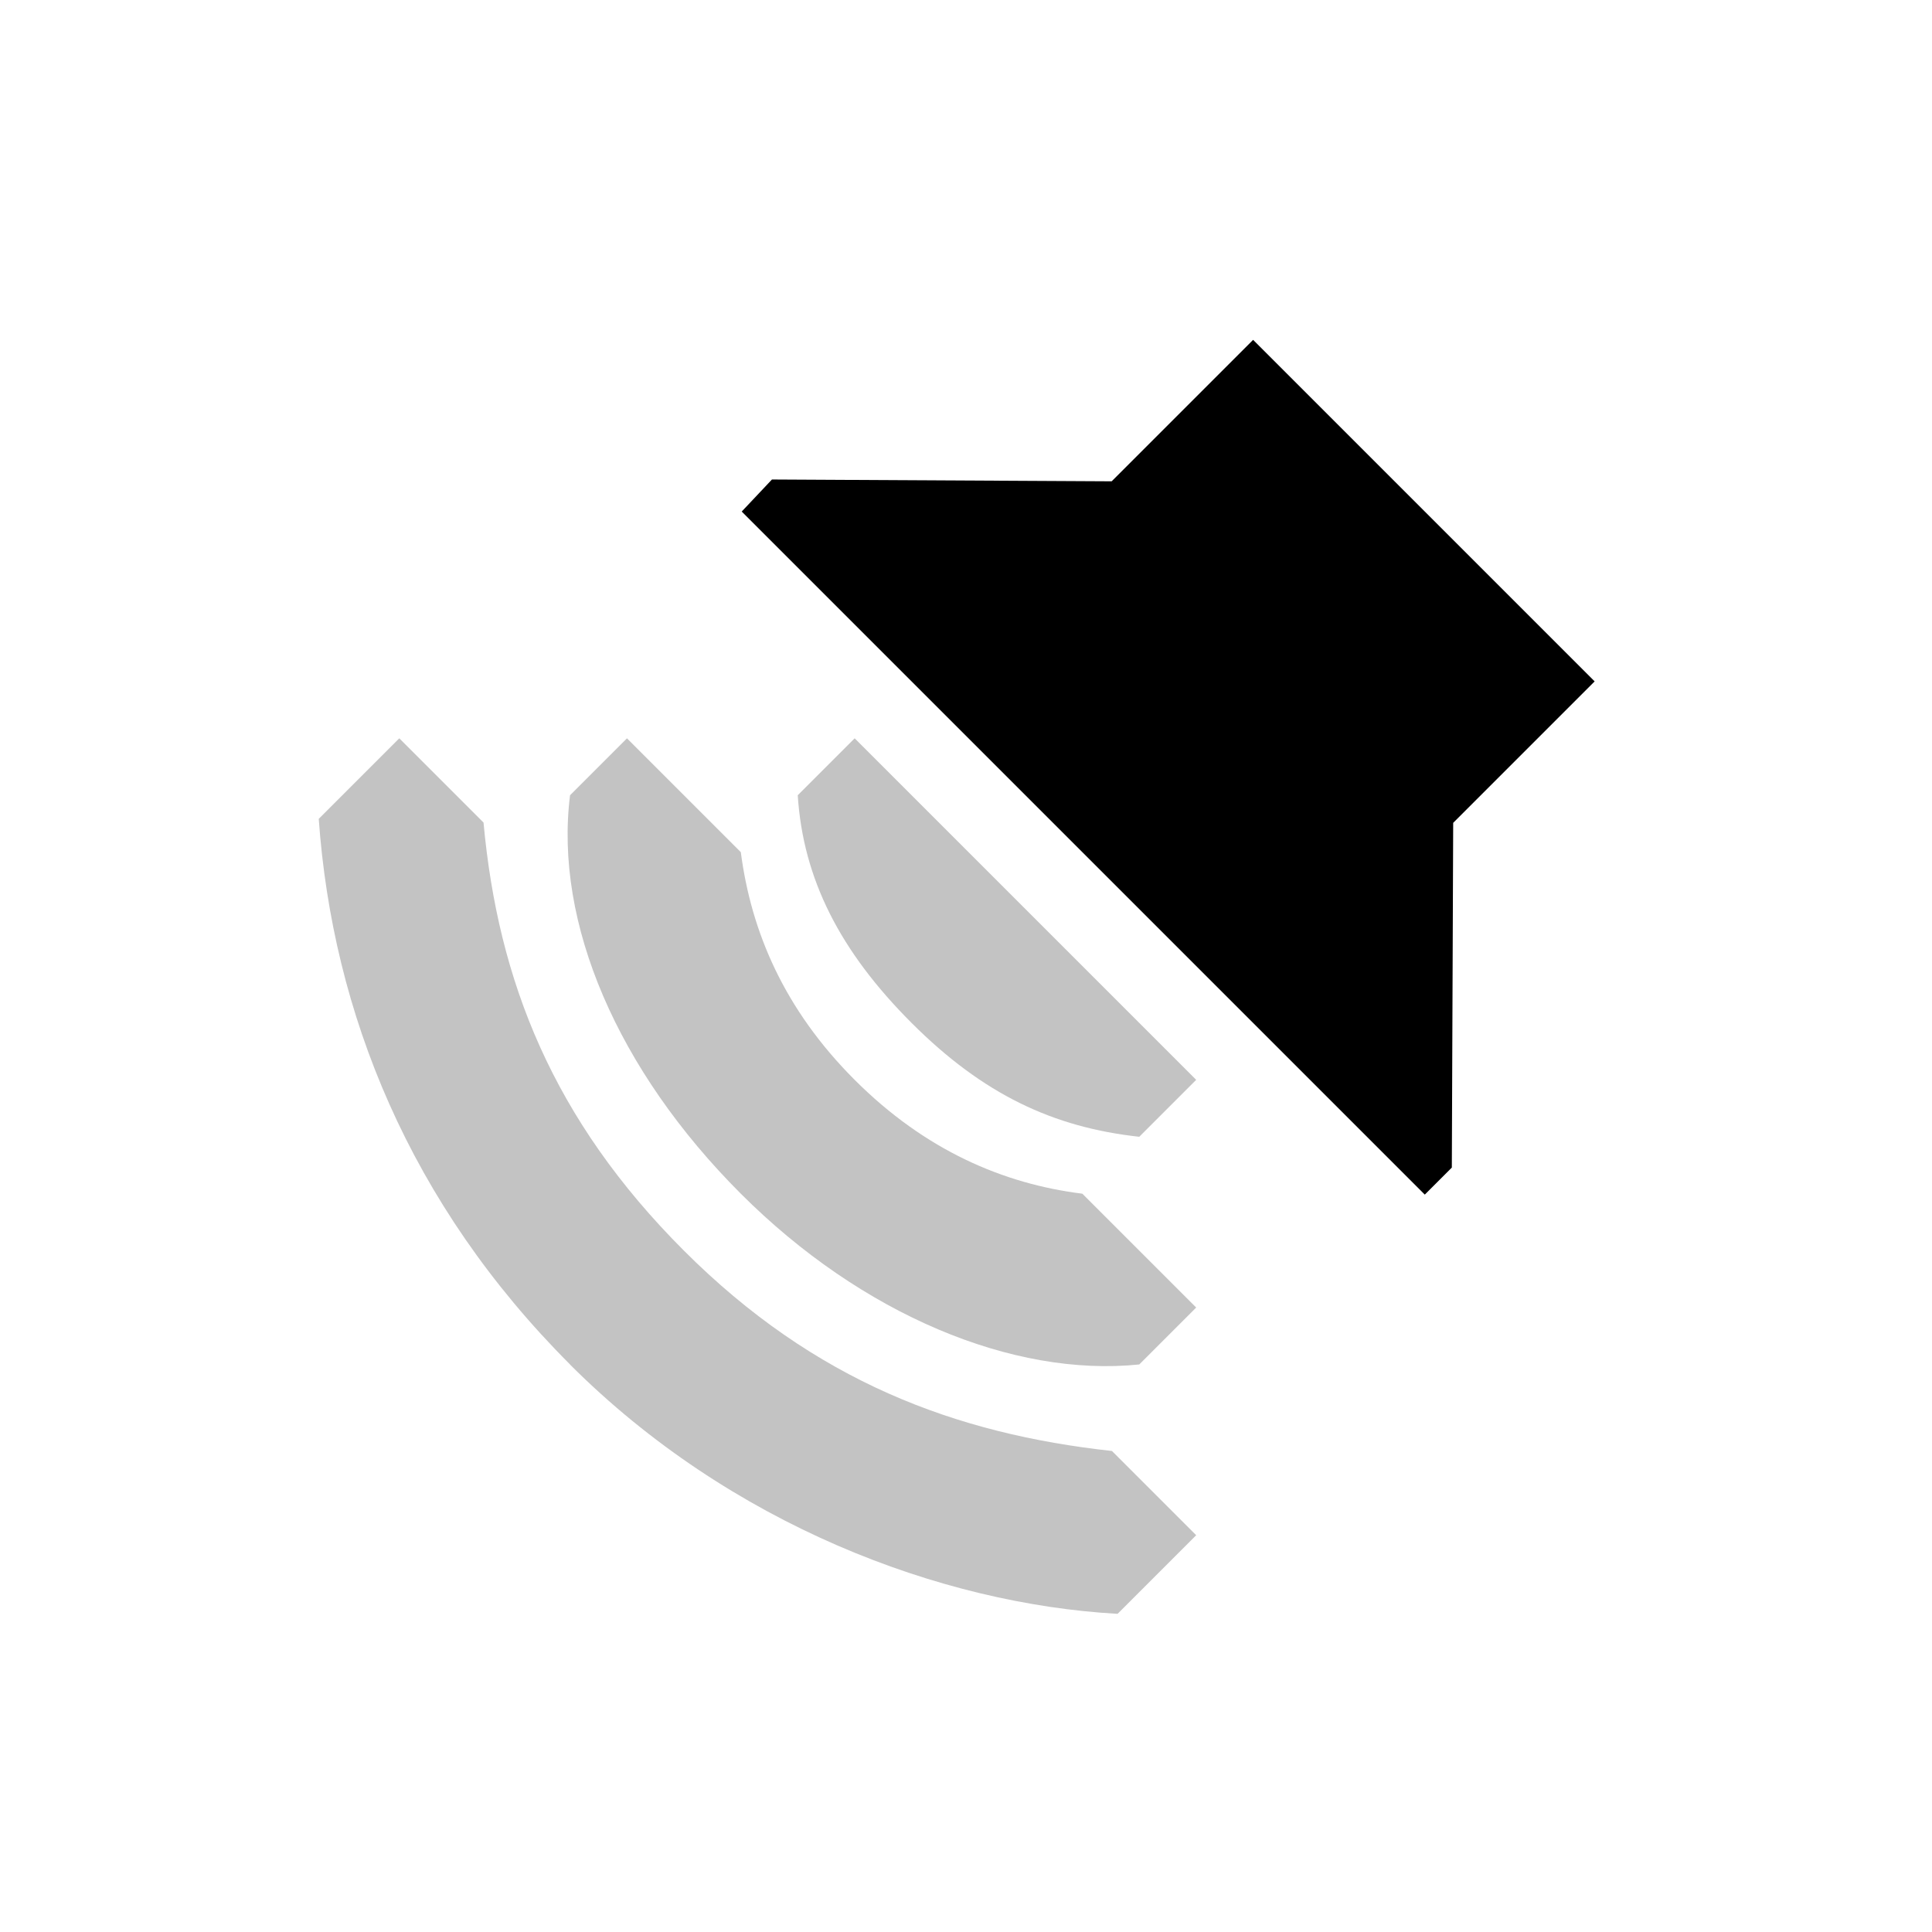
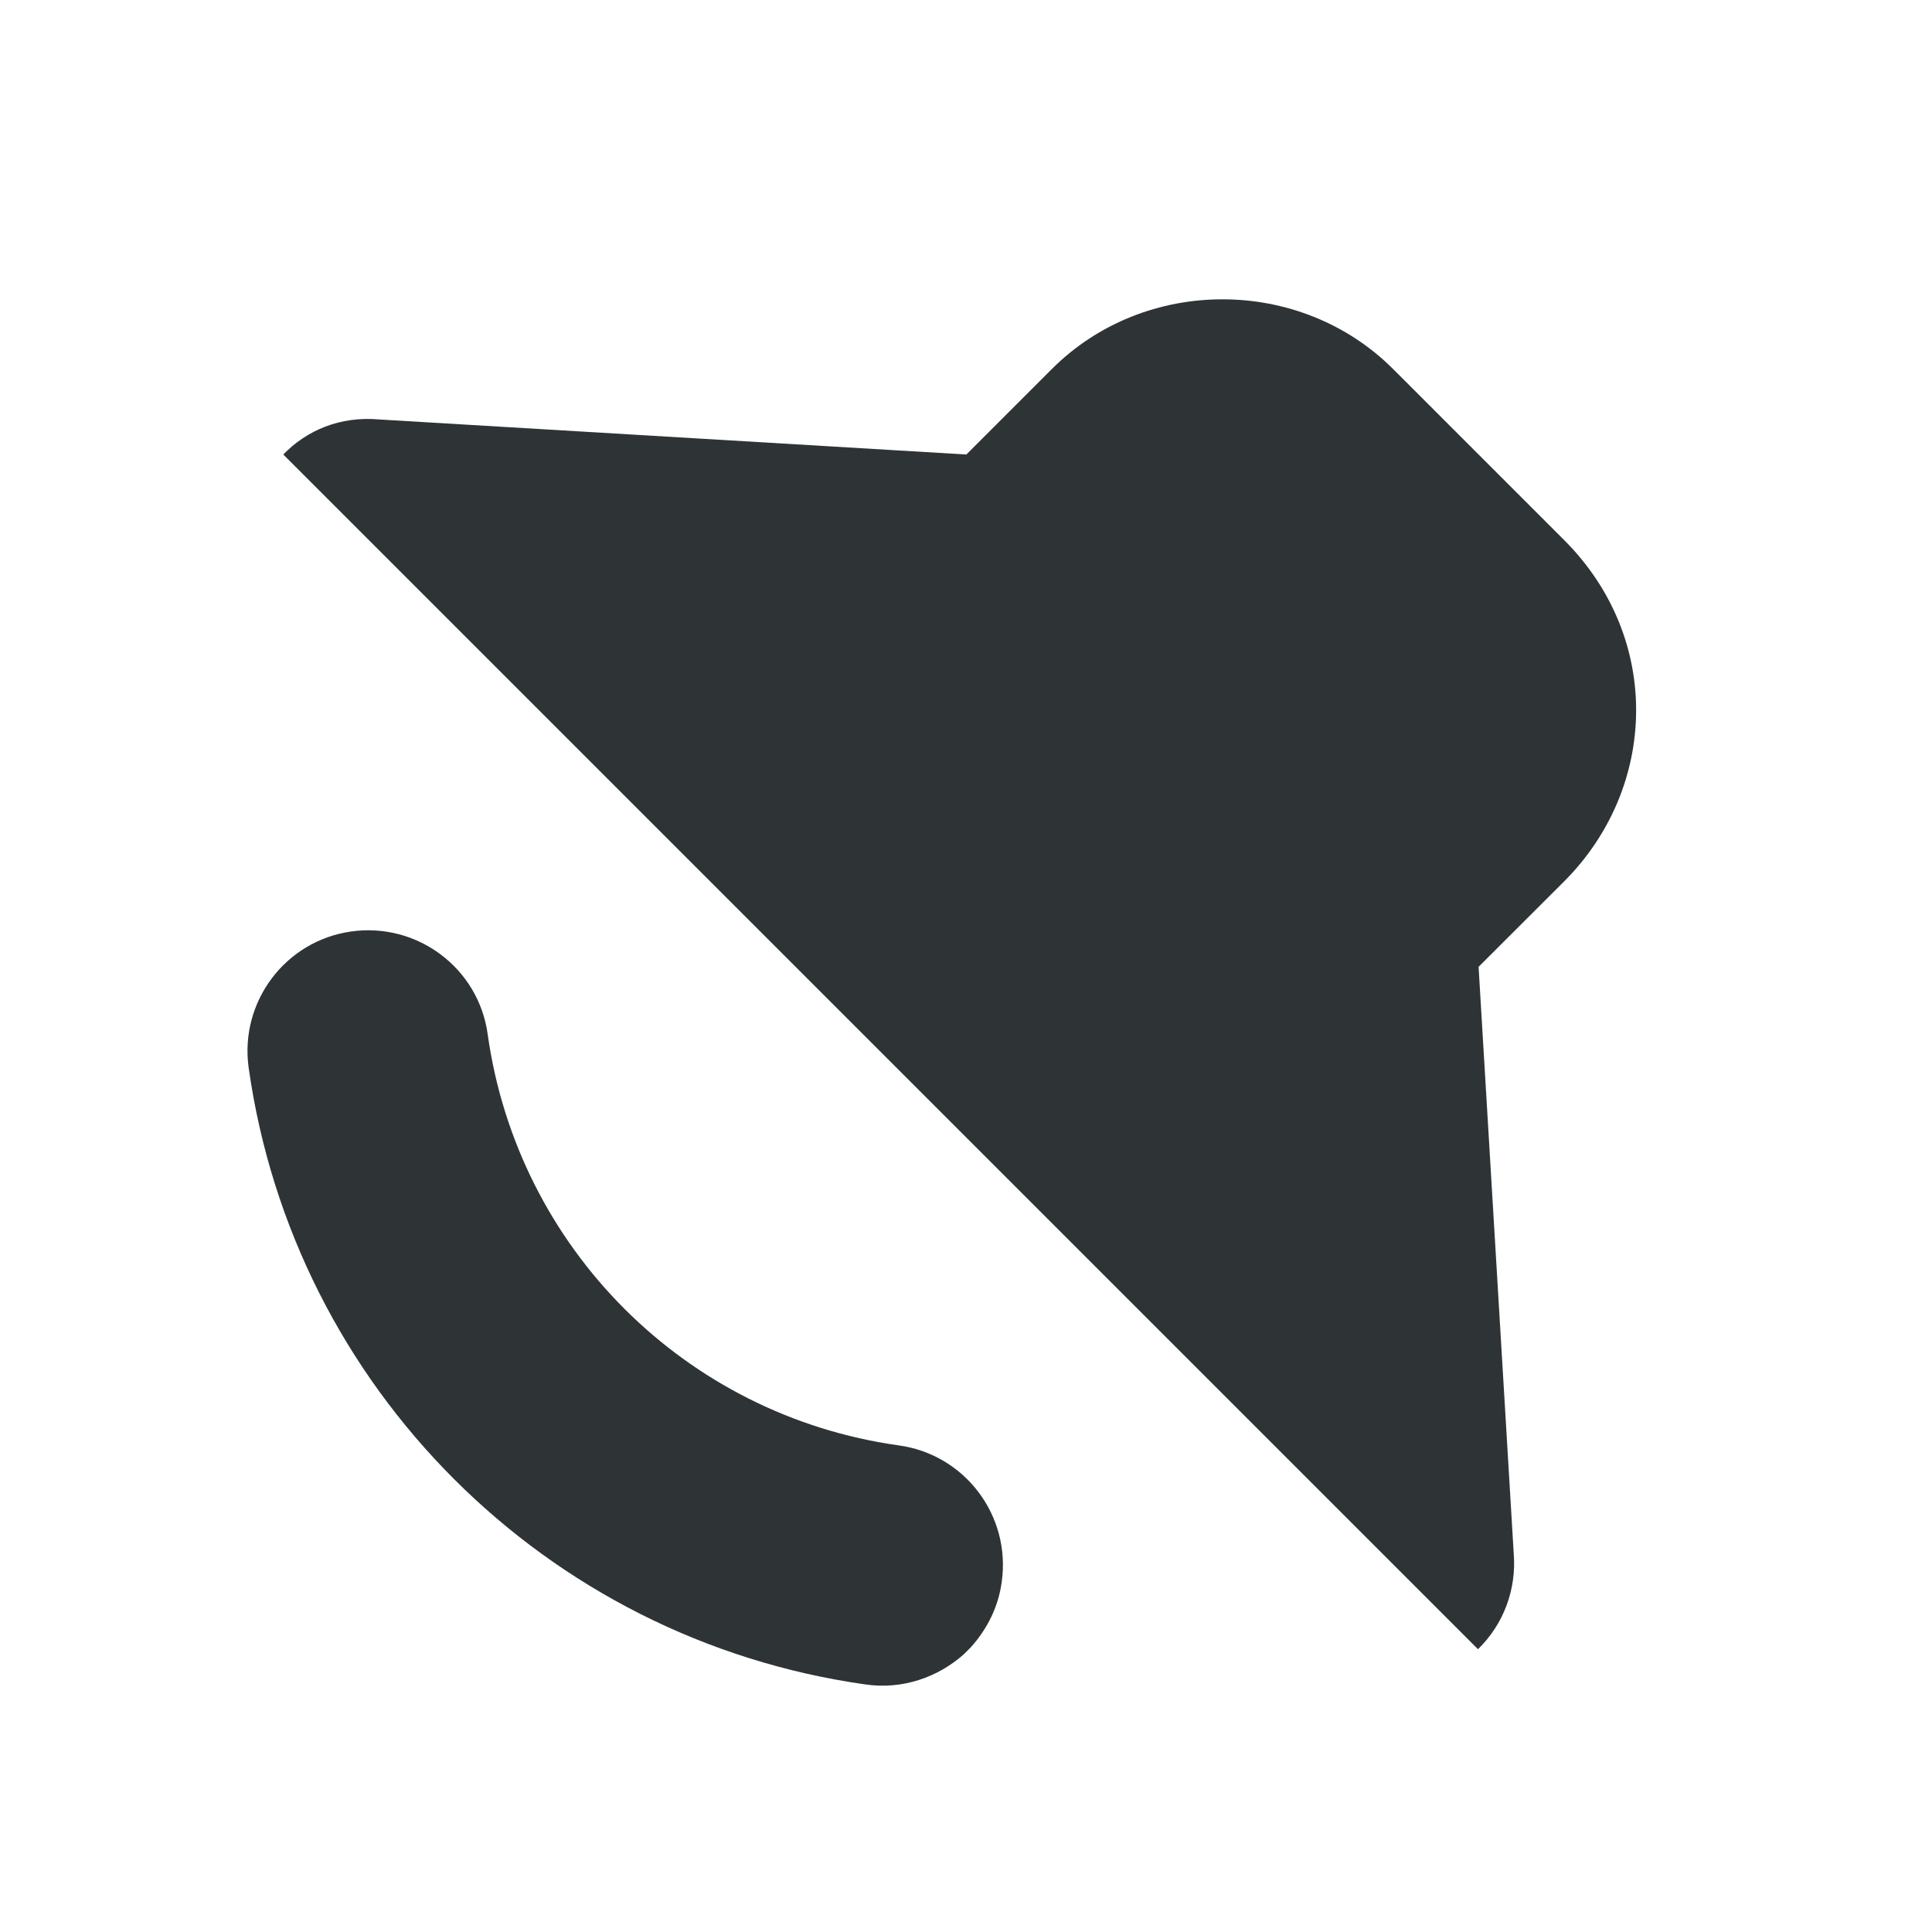
- <svg xmlns="http://www.w3.org/2000/svg" width="48" height="48" version="1.0">
-   <defs>
-     <linearGradient id="c">
-       <stop style="stop-color:#555753;stop-opacity:1" offset="0" />
-       <stop offset="1" style="stop-color:#eeeeec;stop-opacity:1" />
-     </linearGradient>
-     <linearGradient id="b">
-       <stop offset="0" style="stop-color:#2e3436;stop-opacity:1" />
-       <stop style="stop-color:#eeeeec;stop-opacity:1" offset="1" />
-     </linearGradient>
-     <linearGradient id="a">
-       <stop style="stop-color:#babdb6;stop-opacity:1" offset="0" />
-       <stop offset="1" style="stop-color:#eeeeec;stop-opacity:1" />
-     </linearGradient>
-   </defs>
-   <g style="display:inline;stroke-width:.5">
-     <path d="M41 202h2.485l2.968-3 .547.016v12h-.475L43.485 208H41Z" style="color:#bebebe;display:inline;overflow:visible;visibility:visible;fill:#000;fill-opacity:1;fill-rule:nonzero;stroke:none;stroke-width:.5;marker:none" transform="scale(-2 2) rotate(45 251.456 34.829)" />
-     <path style="color:#bebebe;display:inline;overflow:visible;visibility:visible;opacity:.1;fill:none;stroke:none;stroke-width:.5;marker:none" d="M41 197h16v16H41z" transform="scale(-2 2) rotate(45 251.456 34.829)" />
-     <path style="color:#000;display:inline;overflow:visible;visibility:visible;fill:#000;fill-opacity:.235;fill-rule:nonzero;stroke:none;stroke-width:1.164;stroke-linecap:butt;stroke-linejoin:miter;stroke-miterlimit:4;stroke-dasharray:none;stroke-dashoffset:0;stroke-opacity:1;marker:none;enable-background:accumulate;font-variant-east_asian:normal;opacity:1;vector-effect:none" d="M56 205c0-2.814-1-5.172-2.585-7H52v1.48c1.265 1.52 2 3.22 2 5.52 0 2.3-.78 4-2 5.52V212h1.381c1.466-1.64 2.62-4.186 2.62-7z" transform="scale(-2 2) rotate(45 251.456 34.829)" />
-     <path style="color:#000;display:inline;overflow:visible;visibility:visible;fill:#000;fill-opacity:.235;fill-rule:nonzero;stroke:none;stroke-width:1.164;stroke-linecap:butt;stroke-linejoin:miter;stroke-miterlimit:4;stroke-dasharray:none;stroke-dashoffset:0;stroke-opacity:1;marker:none;enable-background:accumulate;font-variant-east_asian:normal;opacity:1;vector-effect:none" d="M53 205c0-2.166-.739-4.02-2-5h-1v2c.607.789 1 1.76 1 3 0 1.241-.393 2.22-1 3v2h1c1.223-.995 2-2.873 2-5z" transform="scale(-2 2) rotate(45 251.456 34.829)" />
-     <path style="color:#000;font-style:normal;font-variant:normal;font-weight:400;font-stretch:normal;font-size:medium;line-height:normal;font-family:Sans;-inkscape-font-specification:Sans;text-indent:0;text-align:start;text-decoration:none;text-decoration-line:none;letter-spacing:normal;word-spacing:normal;text-transform:none;writing-mode:lr-tb;direction:ltr;baseline-shift:baseline;text-anchor:start;display:inline;overflow:visible;visibility:visible;fill:#000;fill-opacity:.235;stroke:none;stroke-width:1.164;marker:none;enable-background:accumulate;font-variant-east_asian:normal;opacity:1;vector-effect:none;stroke-linecap:butt;stroke-linejoin:miter;stroke-miterlimit:4;stroke-dasharray:none;stroke-dashoffset:0;stroke-opacity:1" d="M50 205c0-1.257-.311-2.216-1-3h-1v6h1c.672-.837 1-1.742 1-3z" transform="scale(-2 2) rotate(45 251.456 34.829)" />
-   </g>
+ <svg xmlns="http://www.w3.org/2000/svg" height="16px" viewBox="0 0 16 16" width="16px" version="1.1" id="svg4">
+   <defs id="defs8" />
+   <path d="m 12.24,13.658 c 0.213,-0.207 0.32,-0.497 0.296,-0.793 L 12.245,8.007 12.953,7.3 c 0.773,-0.773 0.818,-2.011 0,-2.828 L 11.538,3.057 c -0.771,-0.771 -2.058,-0.771 -2.828,0 L 8.003,3.764 3.144,3.474 C 2.815,3.444 2.539,3.565 2.346,3.764 Z M 8.041,13.641 C 8.174,13.492 8.268,13.31 8.296,13.1 8.373,12.553 7.992,12.045 7.442,11.97 5.674,11.722 4.288,10.335 4.039,8.567 3.965,8.018 3.456,7.637 2.909,7.714 2.362,7.791 1.984,8.297 2.059,8.841 2.246,10.167 2.86,11.349 3.76,12.249 c 0.9,0.9 2.083,1.514 3.408,1.701 0.304,0.044 0.599,-0.058 0.815,-0.251 0.019,-0.019 0.039,-0.039 0.061,-0.061 z m 0,0" fill="#2e3436" id="path2" />
</svg>
